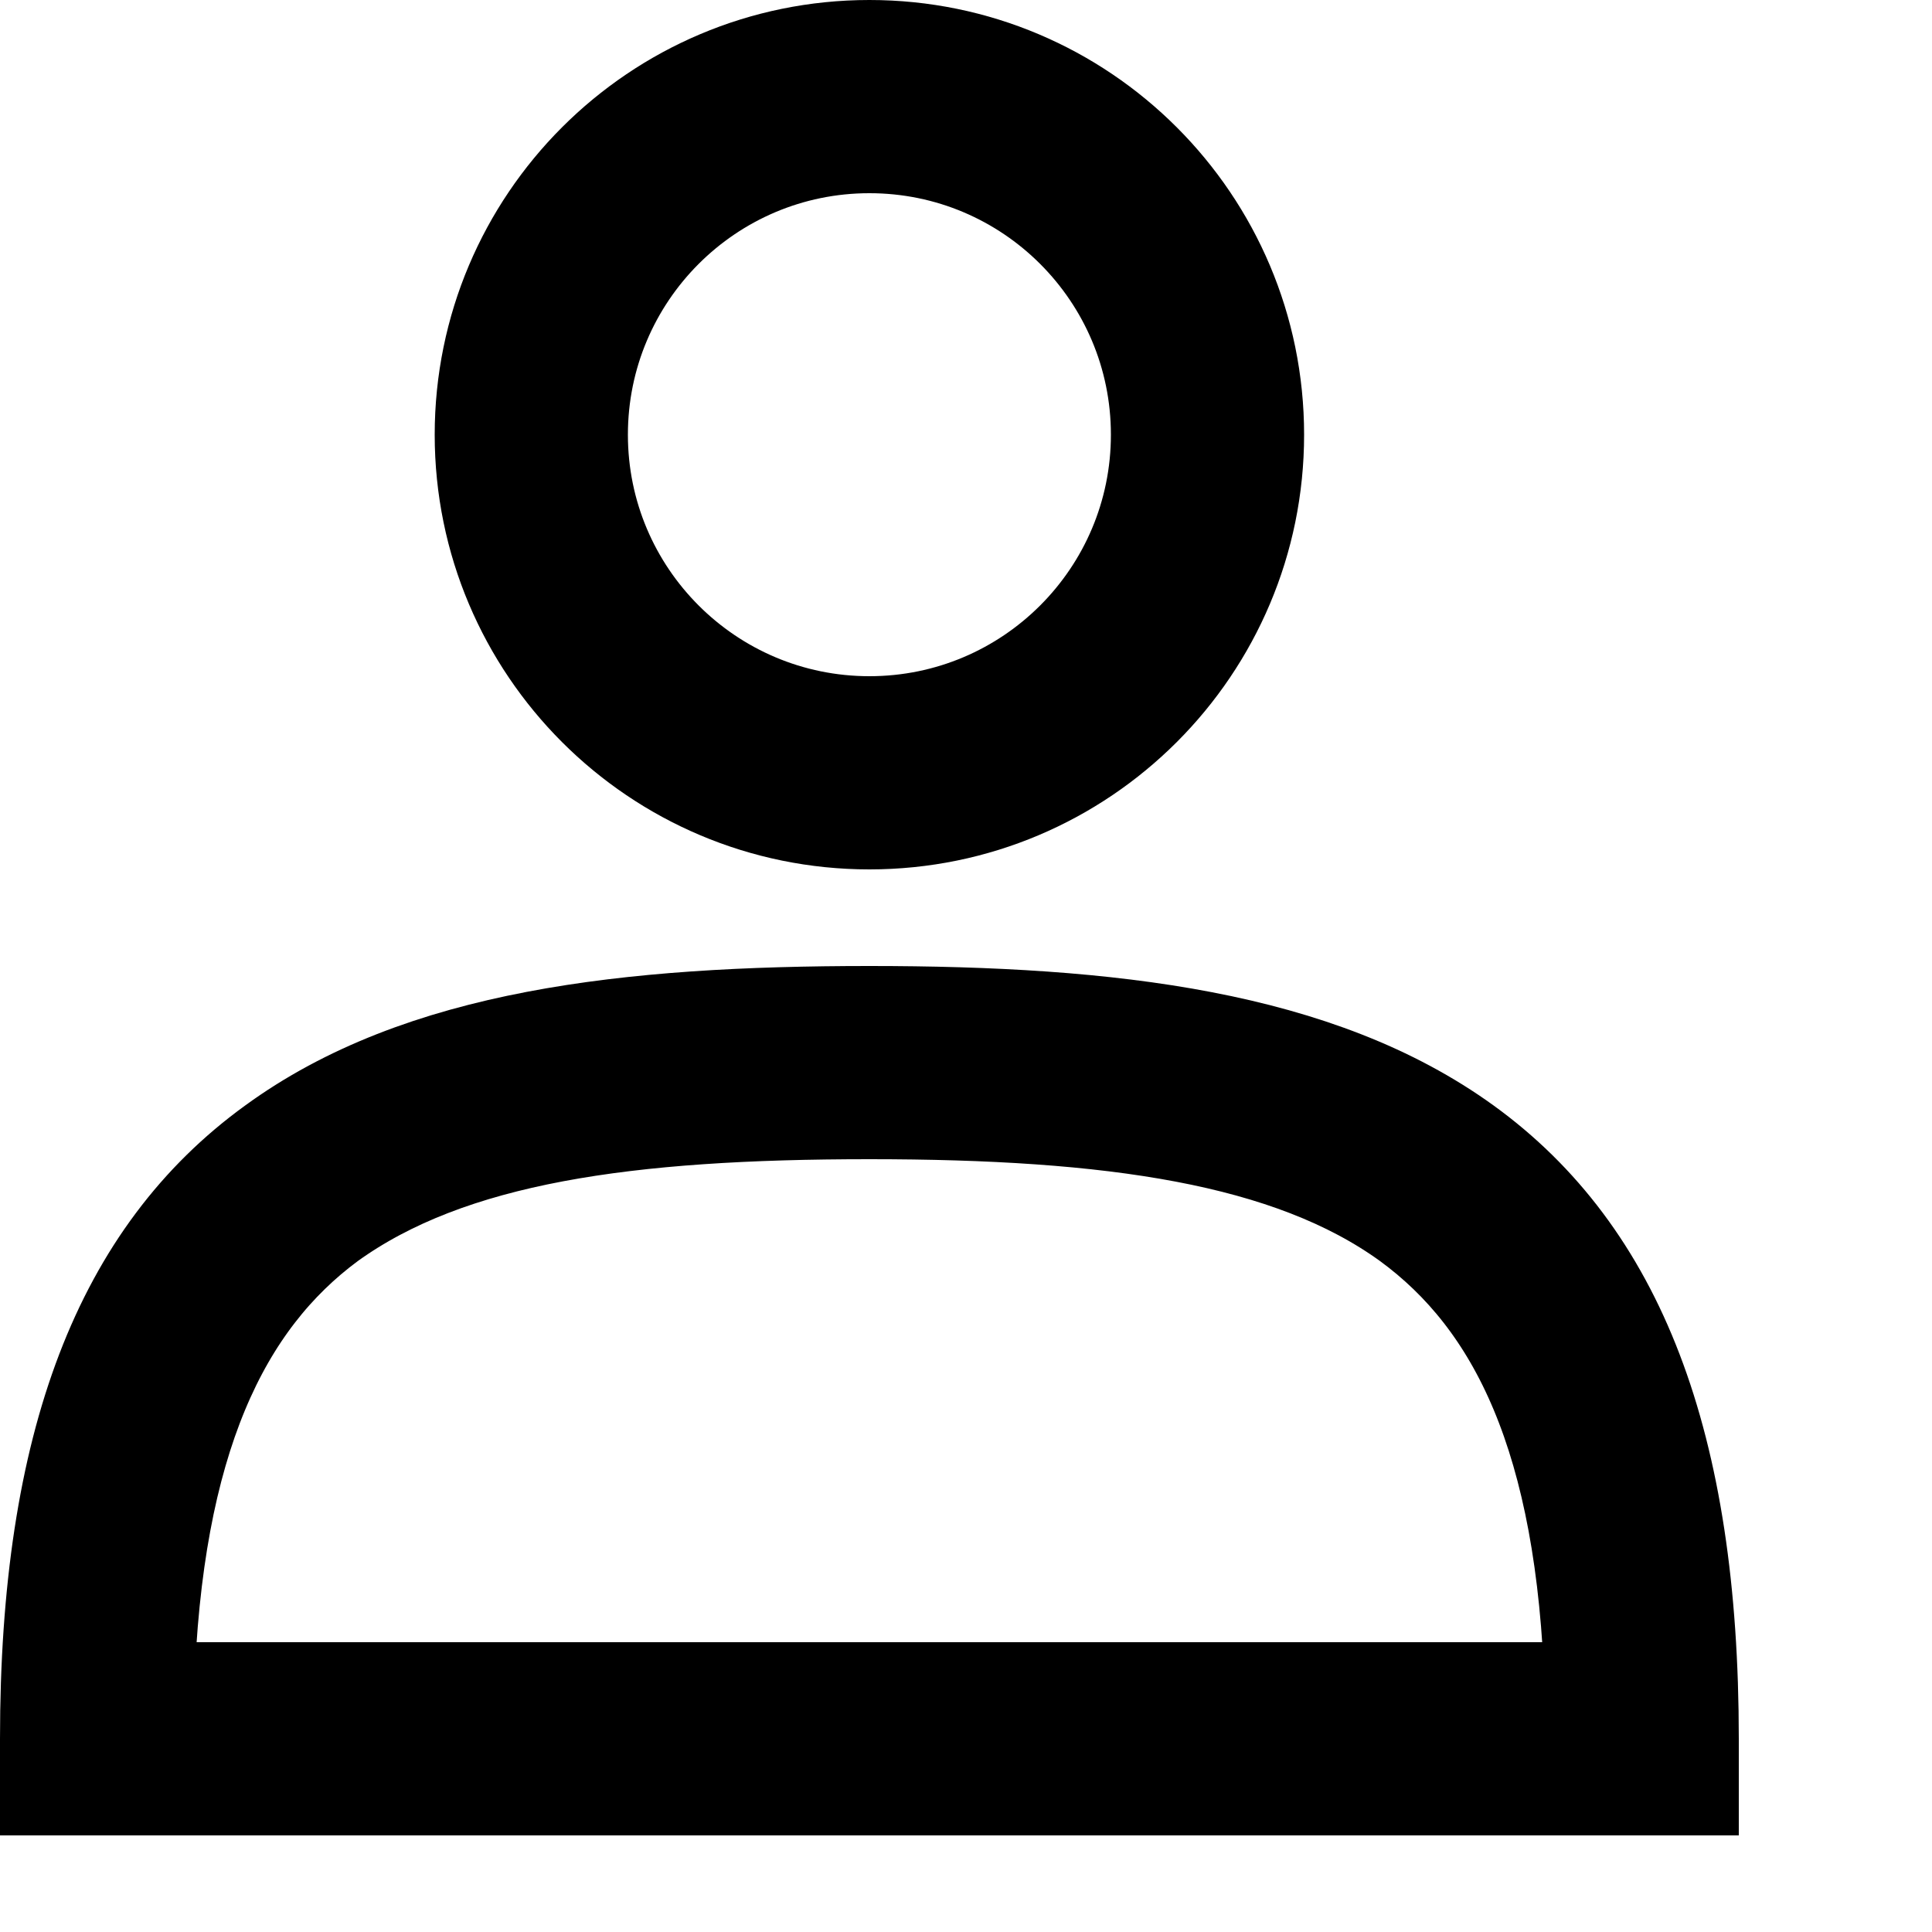
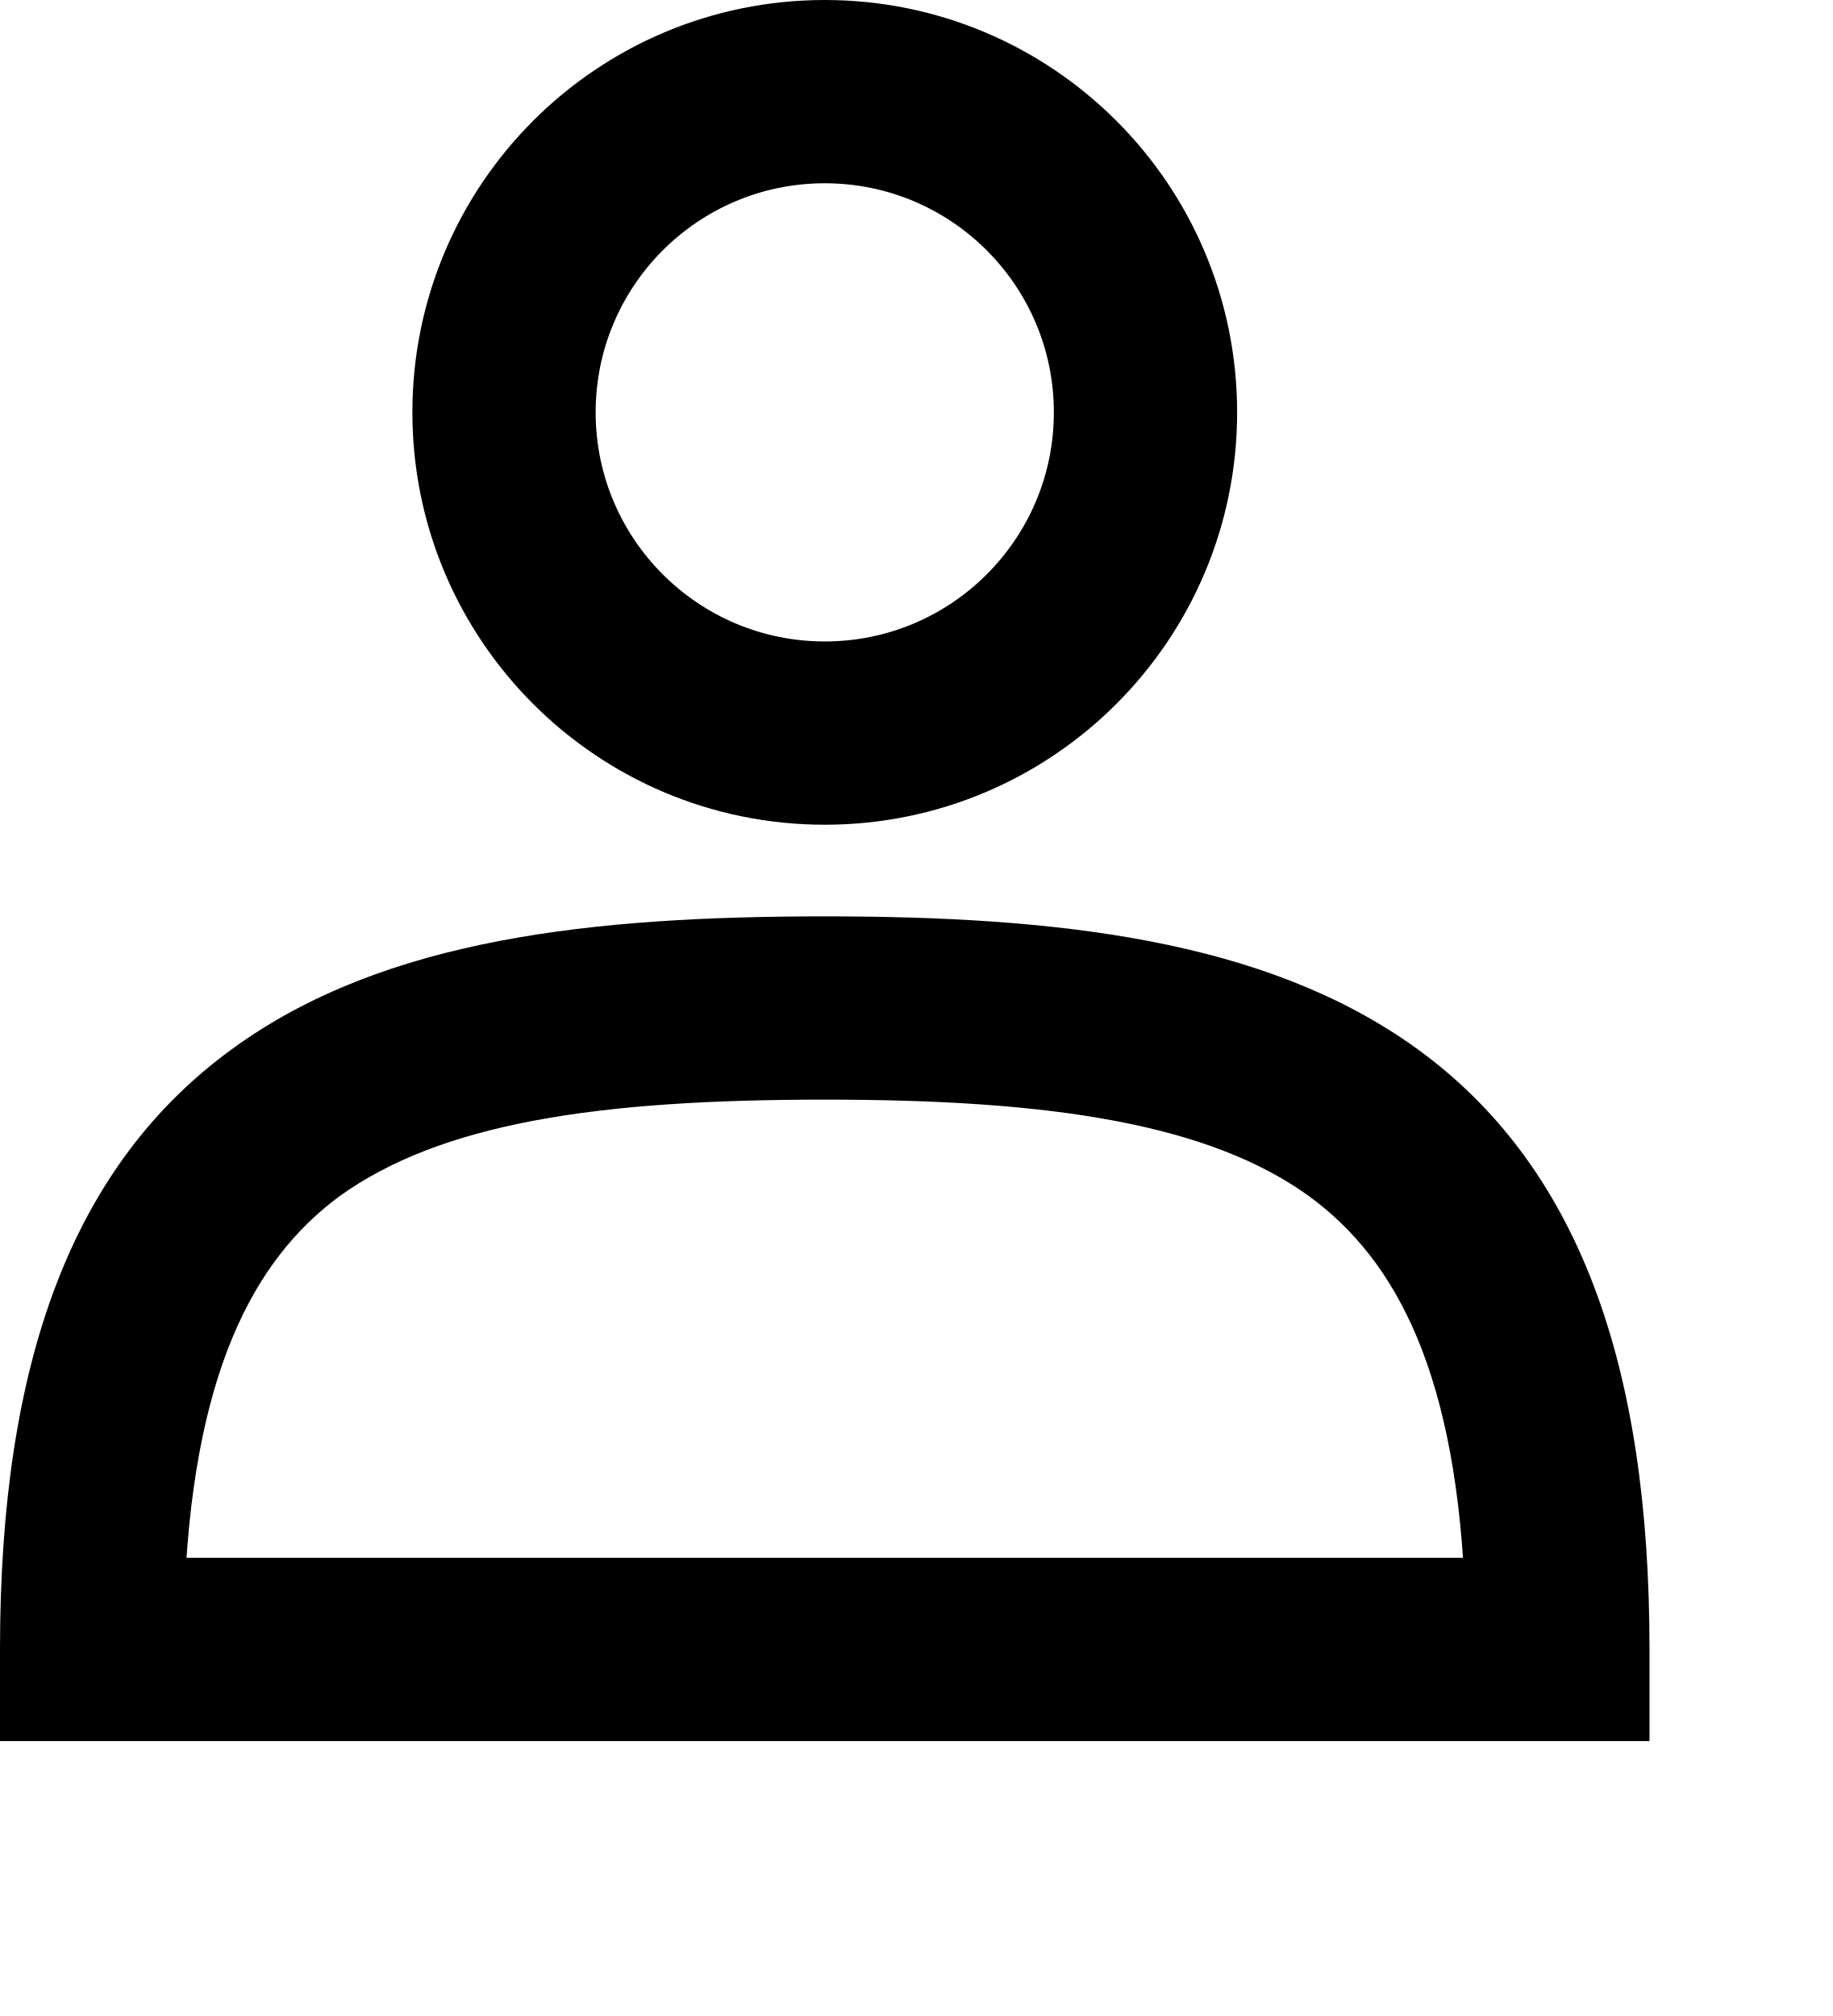
- <svg xmlns="http://www.w3.org/2000/svg" fill="none" class="icon icon-account" viewBox="0 0 20 20" style="width: 28px; height: 28px;">
+ <svg xmlns="http://www.w3.org/2000/svg" fill="none" class="icon icon-account" viewBox="0 0 20 22" style="width: 20px; height: 22px;">
  <path fill="currentColor" stroke="currentColor" stroke-width="1" fill-rule="evenodd" d="M6 4.5a3 3 0 1 1 6 0 3 3 0 0 1-6 0m3-4a4 4 0 1 0 0 8 4 4 0 0 0 0-8m5.58 12.15c1.12.82 1.83 2.24 1.91 4.85H1.51c.08-2.6.79-4.03 1.9-4.85C4.66 11.75 6.5 11.5 9 11.5s4.35.26 5.58 1.15M9 10.5c-2.5 0-4.65.24-6.17 1.35C1.27 12.98.5 14.93.5 18v.5h17V18c0-3.07-.77-5.02-2.33-6.15-1.52-1.1-3.67-1.35-6.17-1.35" clip-rule="evenodd" />
</svg>
